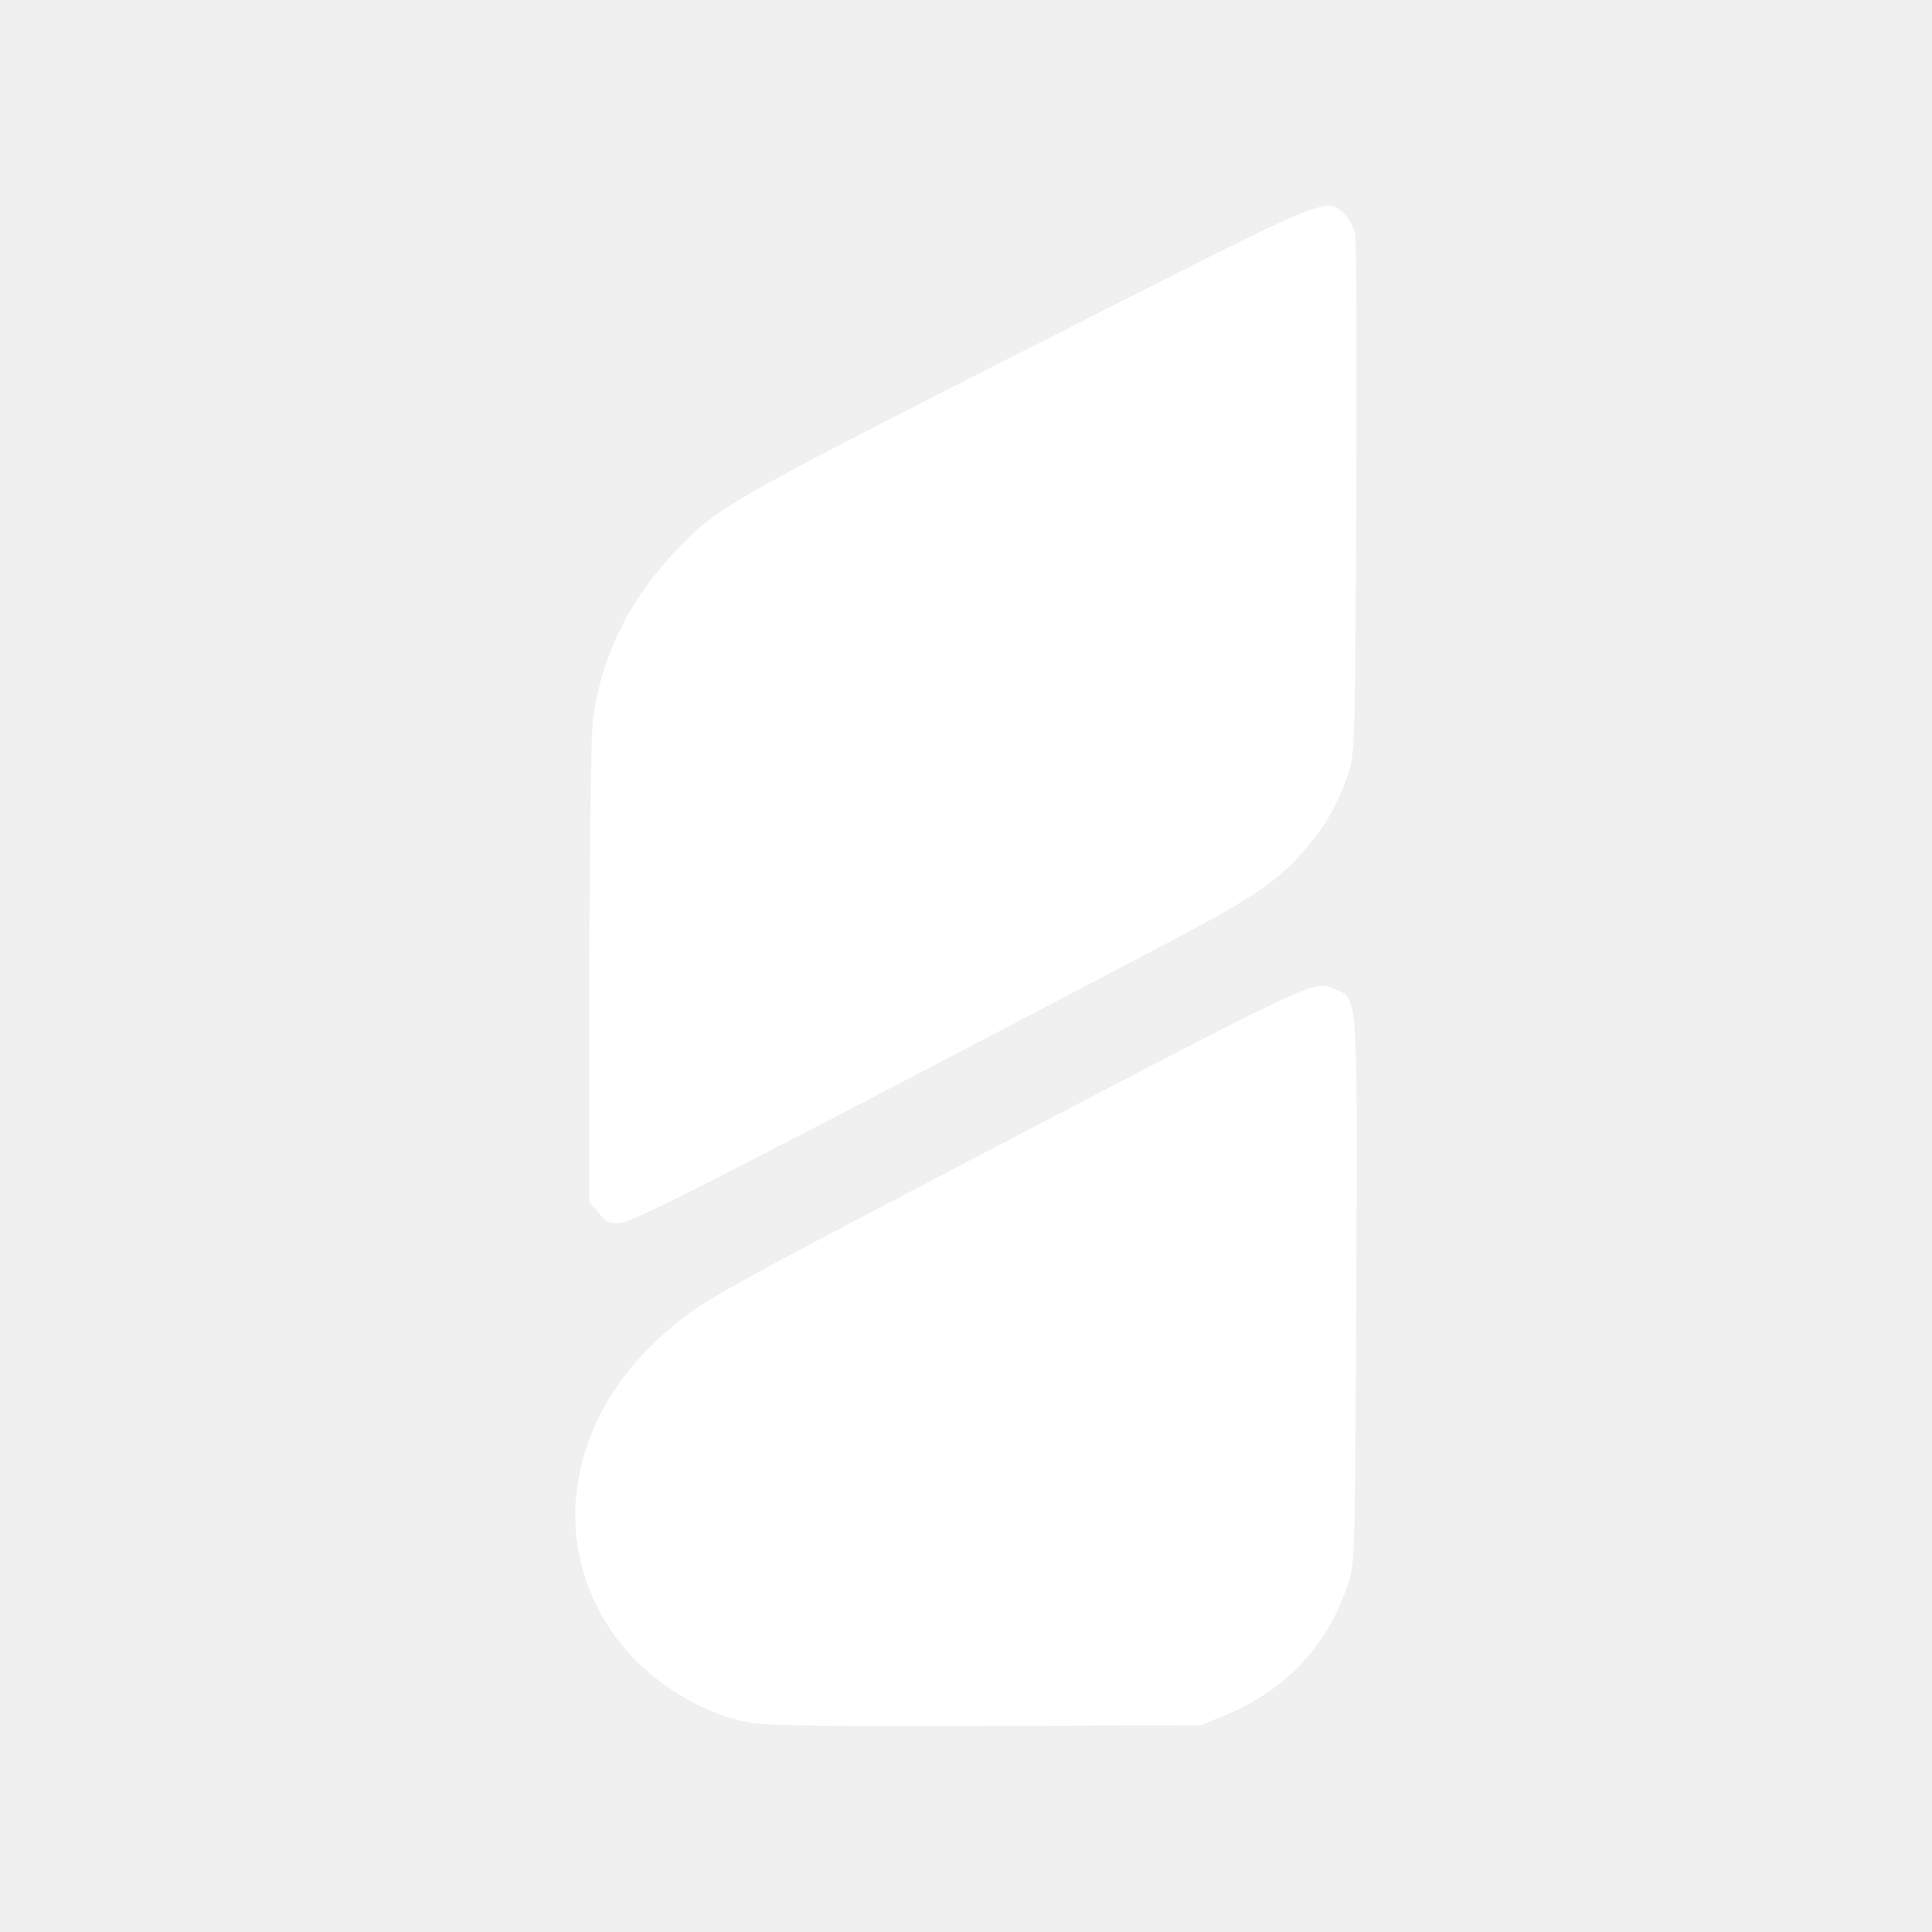
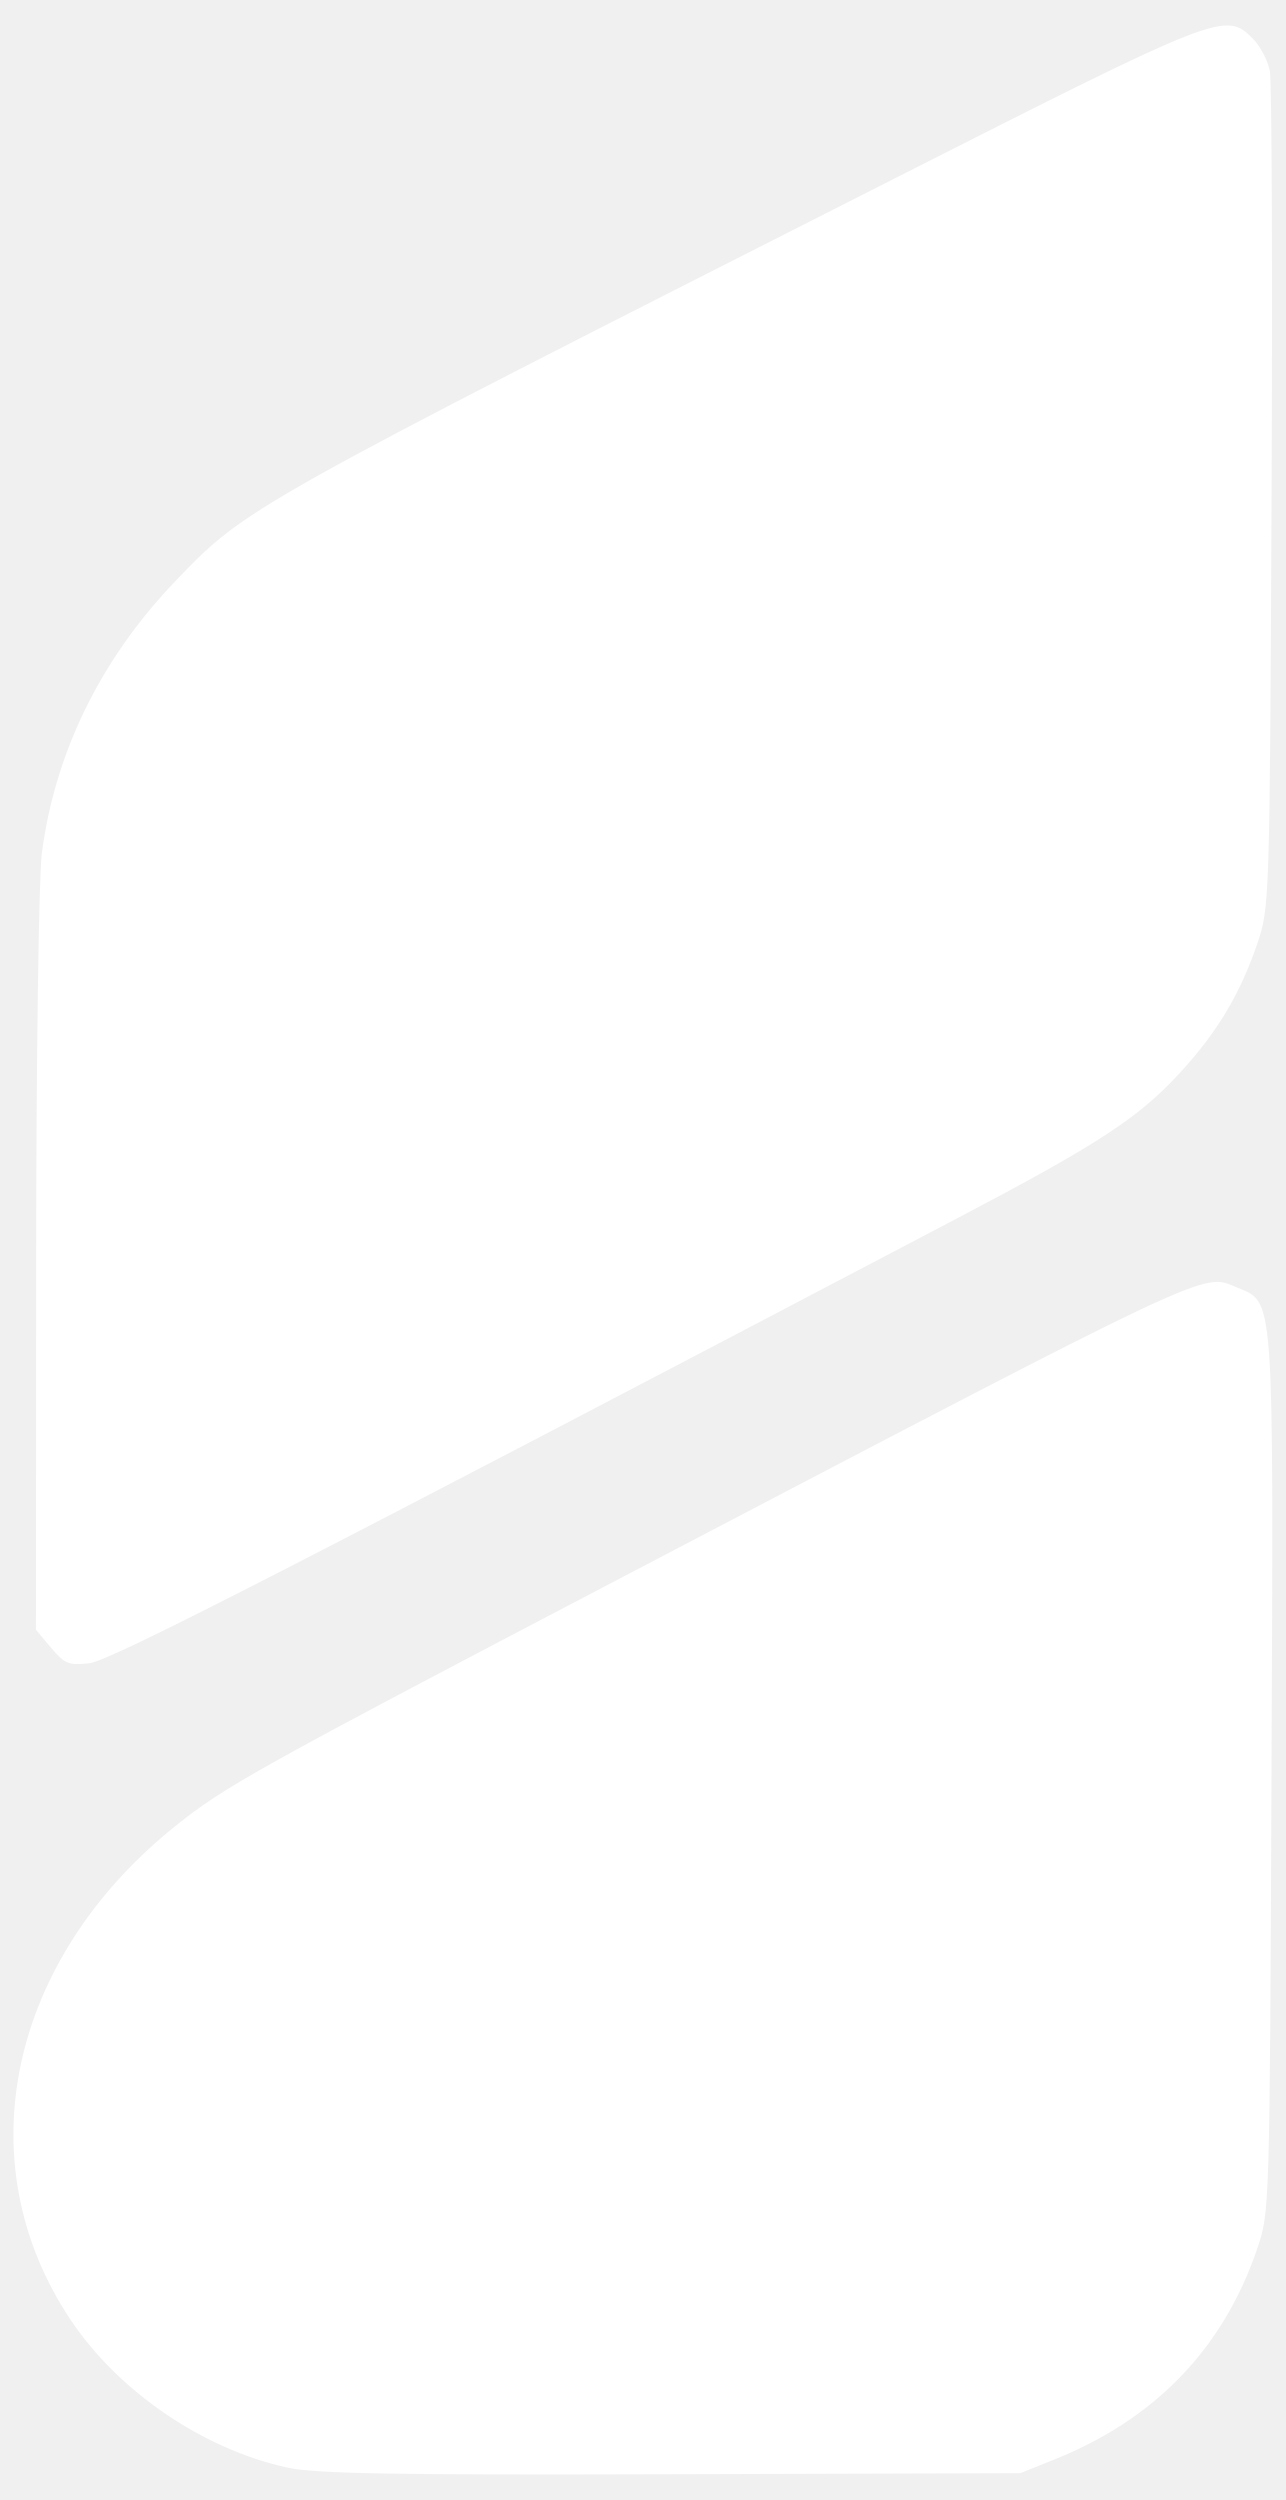
- <svg xmlns="http://www.w3.org/2000/svg" viewBox="0 0 210 210" width="210" height="210">
+ <svg xmlns="http://www.w3.org/2000/svg" viewBox="61.624 20.659 86.751 168.683" width="86.75" height="168.68">
  <path fill="#ffffff" d="m 80.979,187.148 c -5.676,-1.249 -11.357,-5.127 -14.588,-9.958 -7.105,-10.623 -4.207,-24.281 7.071,-33.326 3.339,-2.678 5.492,-3.876 30.016,-16.716 40.408,-21.155 39.245,-20.606 41.581,-19.629 2.572,1.075 2.491,-0.059 2.357,32.861 -0.119,29.371 -0.125,29.557 -0.971,32.031 -2.296,6.716 -6.881,11.474 -13.683,14.2 l -2.297,0.921 -23.543,0.072 c -18.821,0.058 -24.025,-0.034 -25.945,-0.456 z m -15.903,-55.302 -1.026,-1.22 0.012,-24.758 c 0.007,-13.726 0.178,-26.037 0.384,-27.629 0.878,-6.777 3.959,-13.076 8.955,-18.309 4.812,-5.041 4.751,-5.007 48.681,-27.277 21.894,-11.099 22.231,-11.231 24.072,-9.39 0.503,0.503 1.022,1.493 1.153,2.201 0.131,0.708 0.182,13.69 0.113,28.849 -0.124,27.302 -0.133,27.586 -0.975,30.051 -1.162,3.403 -2.732,6.008 -5.284,8.764 -2.765,2.987 -5.496,4.765 -14.905,9.708 -44.778,23.522 -57.173,29.877 -58.596,30.045 -1.388,0.164 -1.669,0.051 -2.584,-1.036 z" />
</svg>
